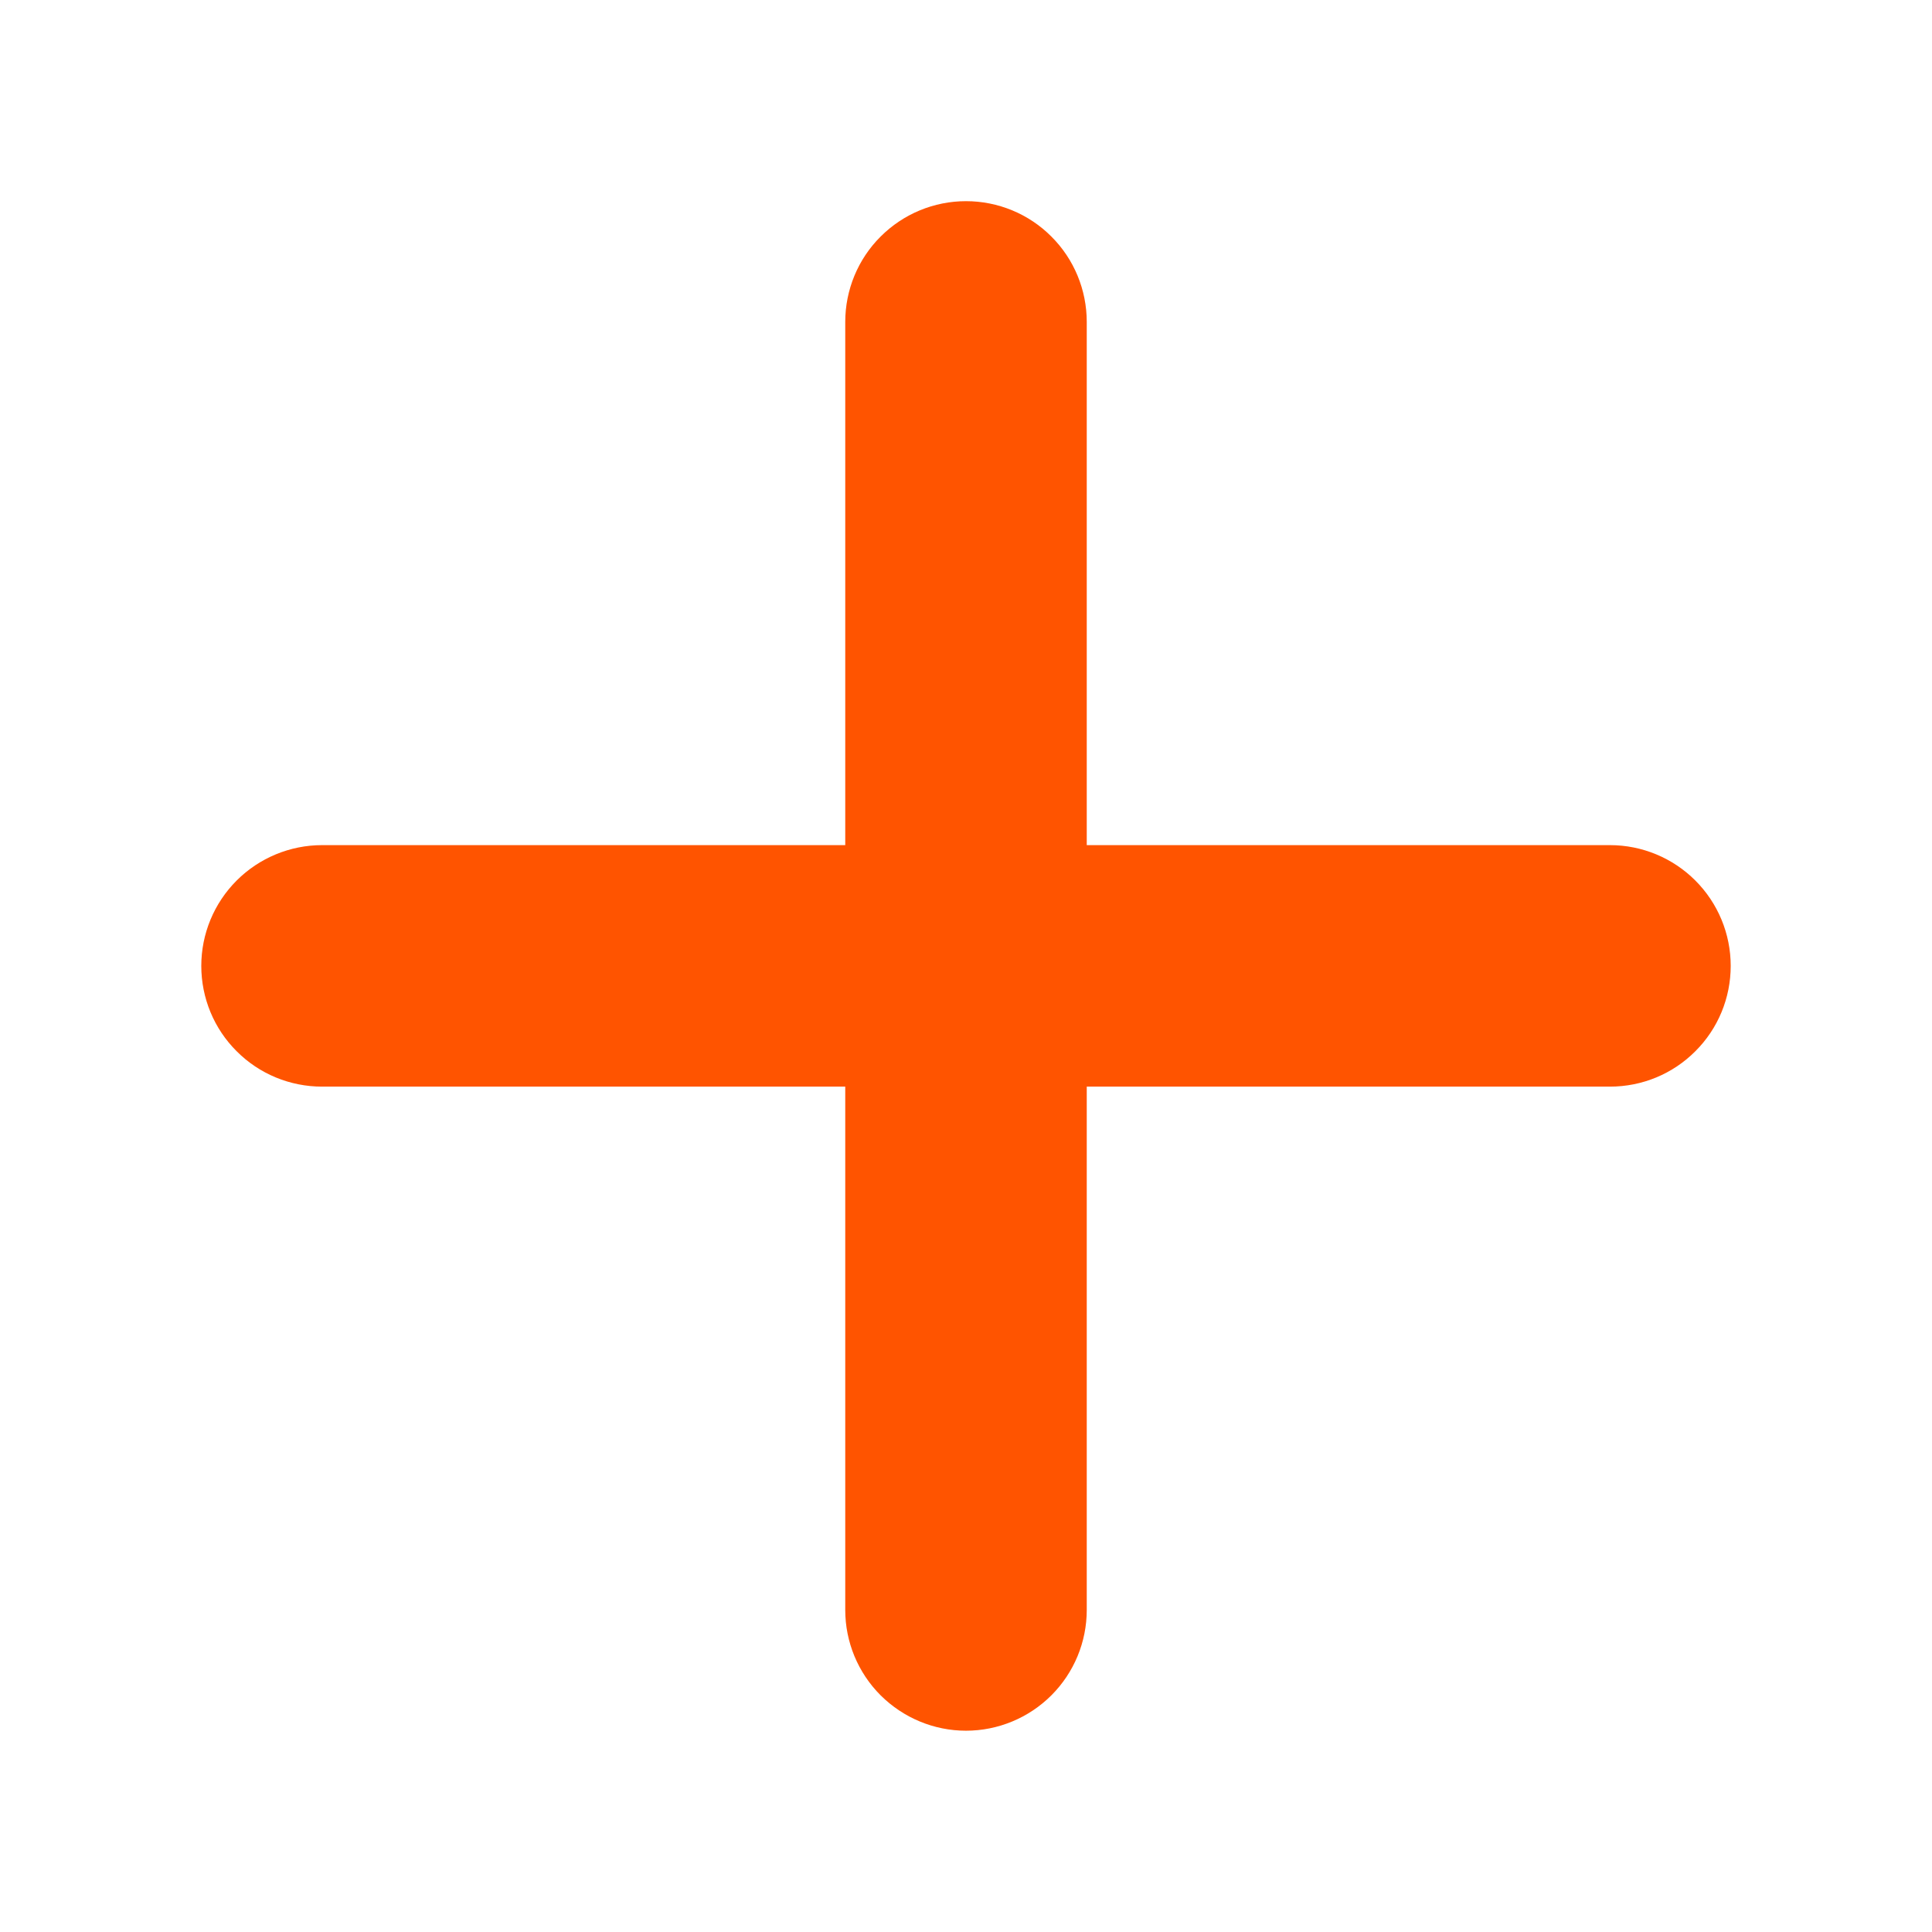
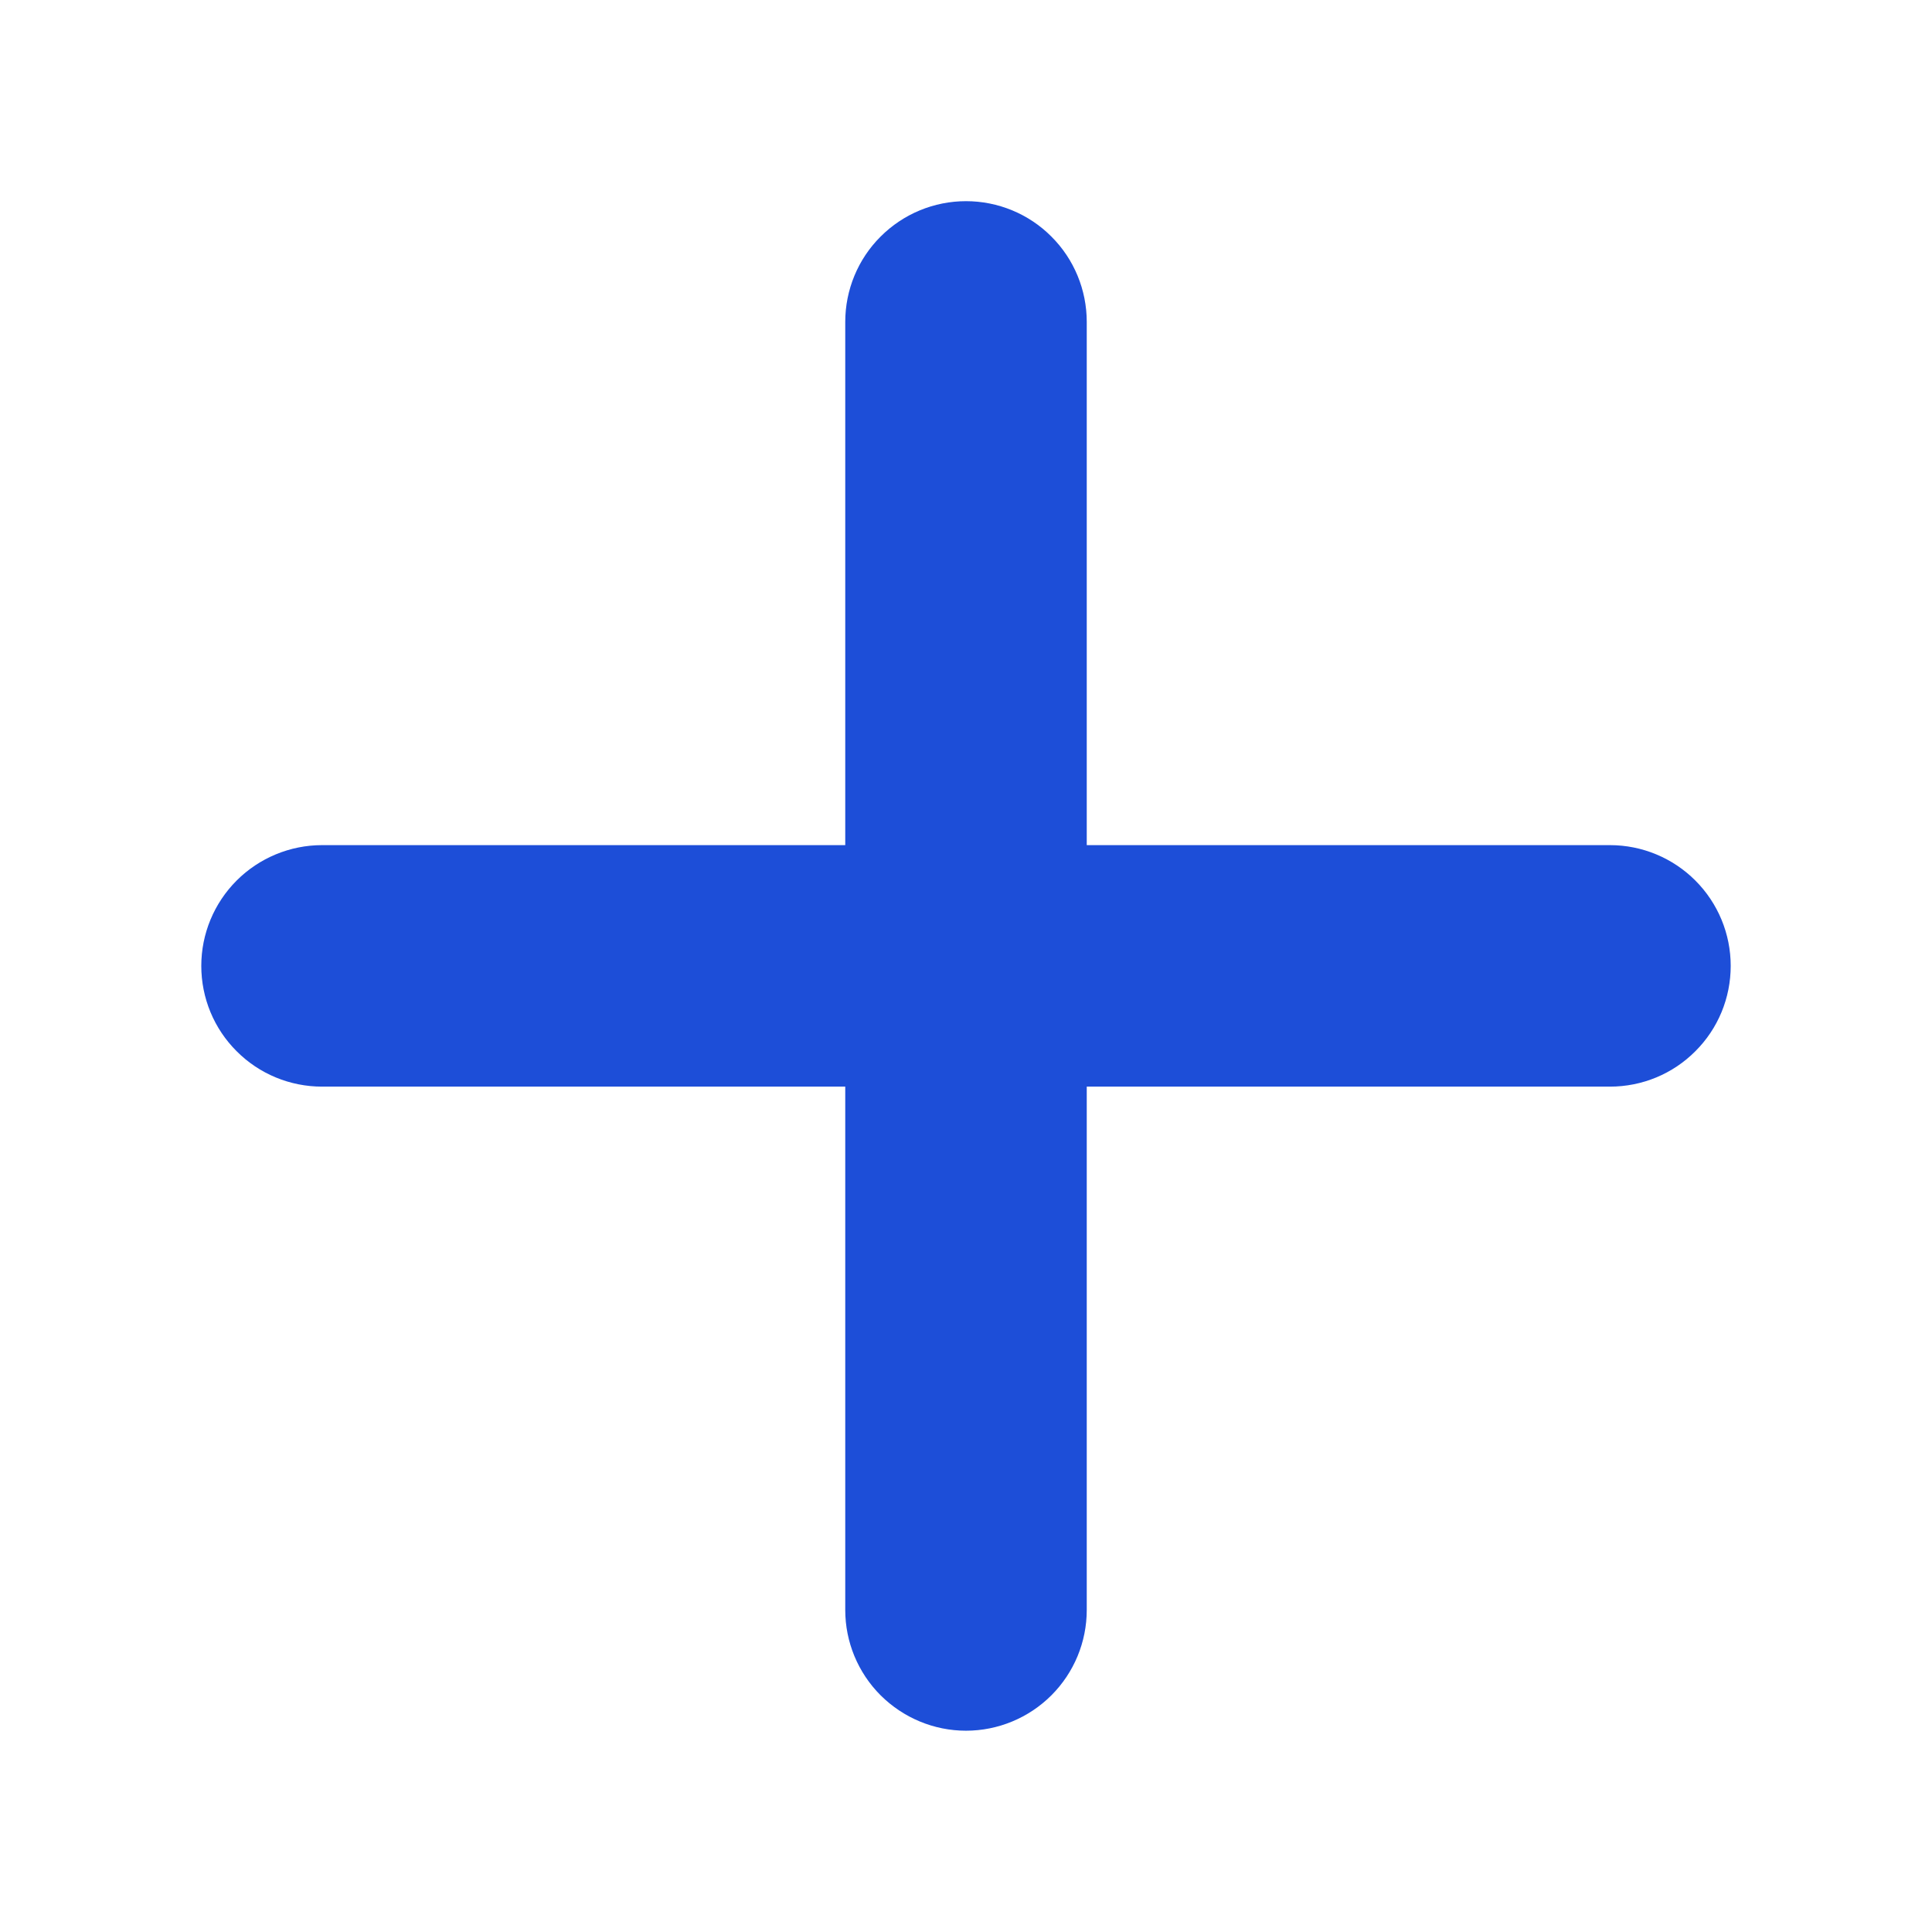
<svg xmlns="http://www.w3.org/2000/svg" width="16" height="16" viewBox="0 0 16 16" fill="none">
-   <path d="M7 13.333C7 13.598 7.105 13.852 7.293 14.04C7.481 14.227 7.735 14.333 8 14.333C8.265 14.333 8.52 14.227 8.707 14.04C8.895 13.852 9 13.598 9 13.333V8.999H13.333C13.599 8.999 13.853 8.894 14.04 8.706C14.228 8.519 14.333 8.265 14.333 7.999C14.333 7.734 14.228 7.48 14.04 7.292C13.853 7.105 13.599 6.999 13.333 6.999H9V2.666C9 2.401 8.895 2.146 8.707 1.959C8.52 1.771 8.265 1.666 8 1.666C7.735 1.666 7.481 1.771 7.293 1.959C7.105 2.146 7 2.401 7 2.666V6.999H2.667C2.402 6.999 2.147 7.105 1.96 7.292C1.772 7.48 1.667 7.734 1.667 7.999C1.667 8.265 1.772 8.519 1.96 8.706C2.147 8.894 2.402 8.999 2.667 8.999H7V13.333Z" fill="#FF5400" />
+   <path d="M7 13.333C7 13.598 7.105 13.852 7.293 14.04C7.481 14.227 7.735 14.333 8 14.333C8.265 14.333 8.52 14.227 8.707 14.04C8.895 13.852 9 13.598 9 13.333V8.999H13.333C13.599 8.999 13.853 8.894 14.04 8.706C14.228 8.519 14.333 8.265 14.333 7.999C14.333 7.734 14.228 7.48 14.04 7.292C13.853 7.105 13.599 6.999 13.333 6.999H9V2.666C9 2.401 8.895 2.146 8.707 1.959C8.52 1.771 8.265 1.666 8 1.666C7.735 1.666 7.481 1.771 7.293 1.959C7.105 2.146 7 2.401 7 2.666V6.999H2.667C2.402 6.999 2.147 7.105 1.96 7.292C1.772 7.48 1.667 7.734 1.667 7.999C1.667 8.265 1.772 8.519 1.96 8.706C2.147 8.894 2.402 8.999 2.667 8.999H7V13.333Z" fill="#1D4ED8" />
</svg>
